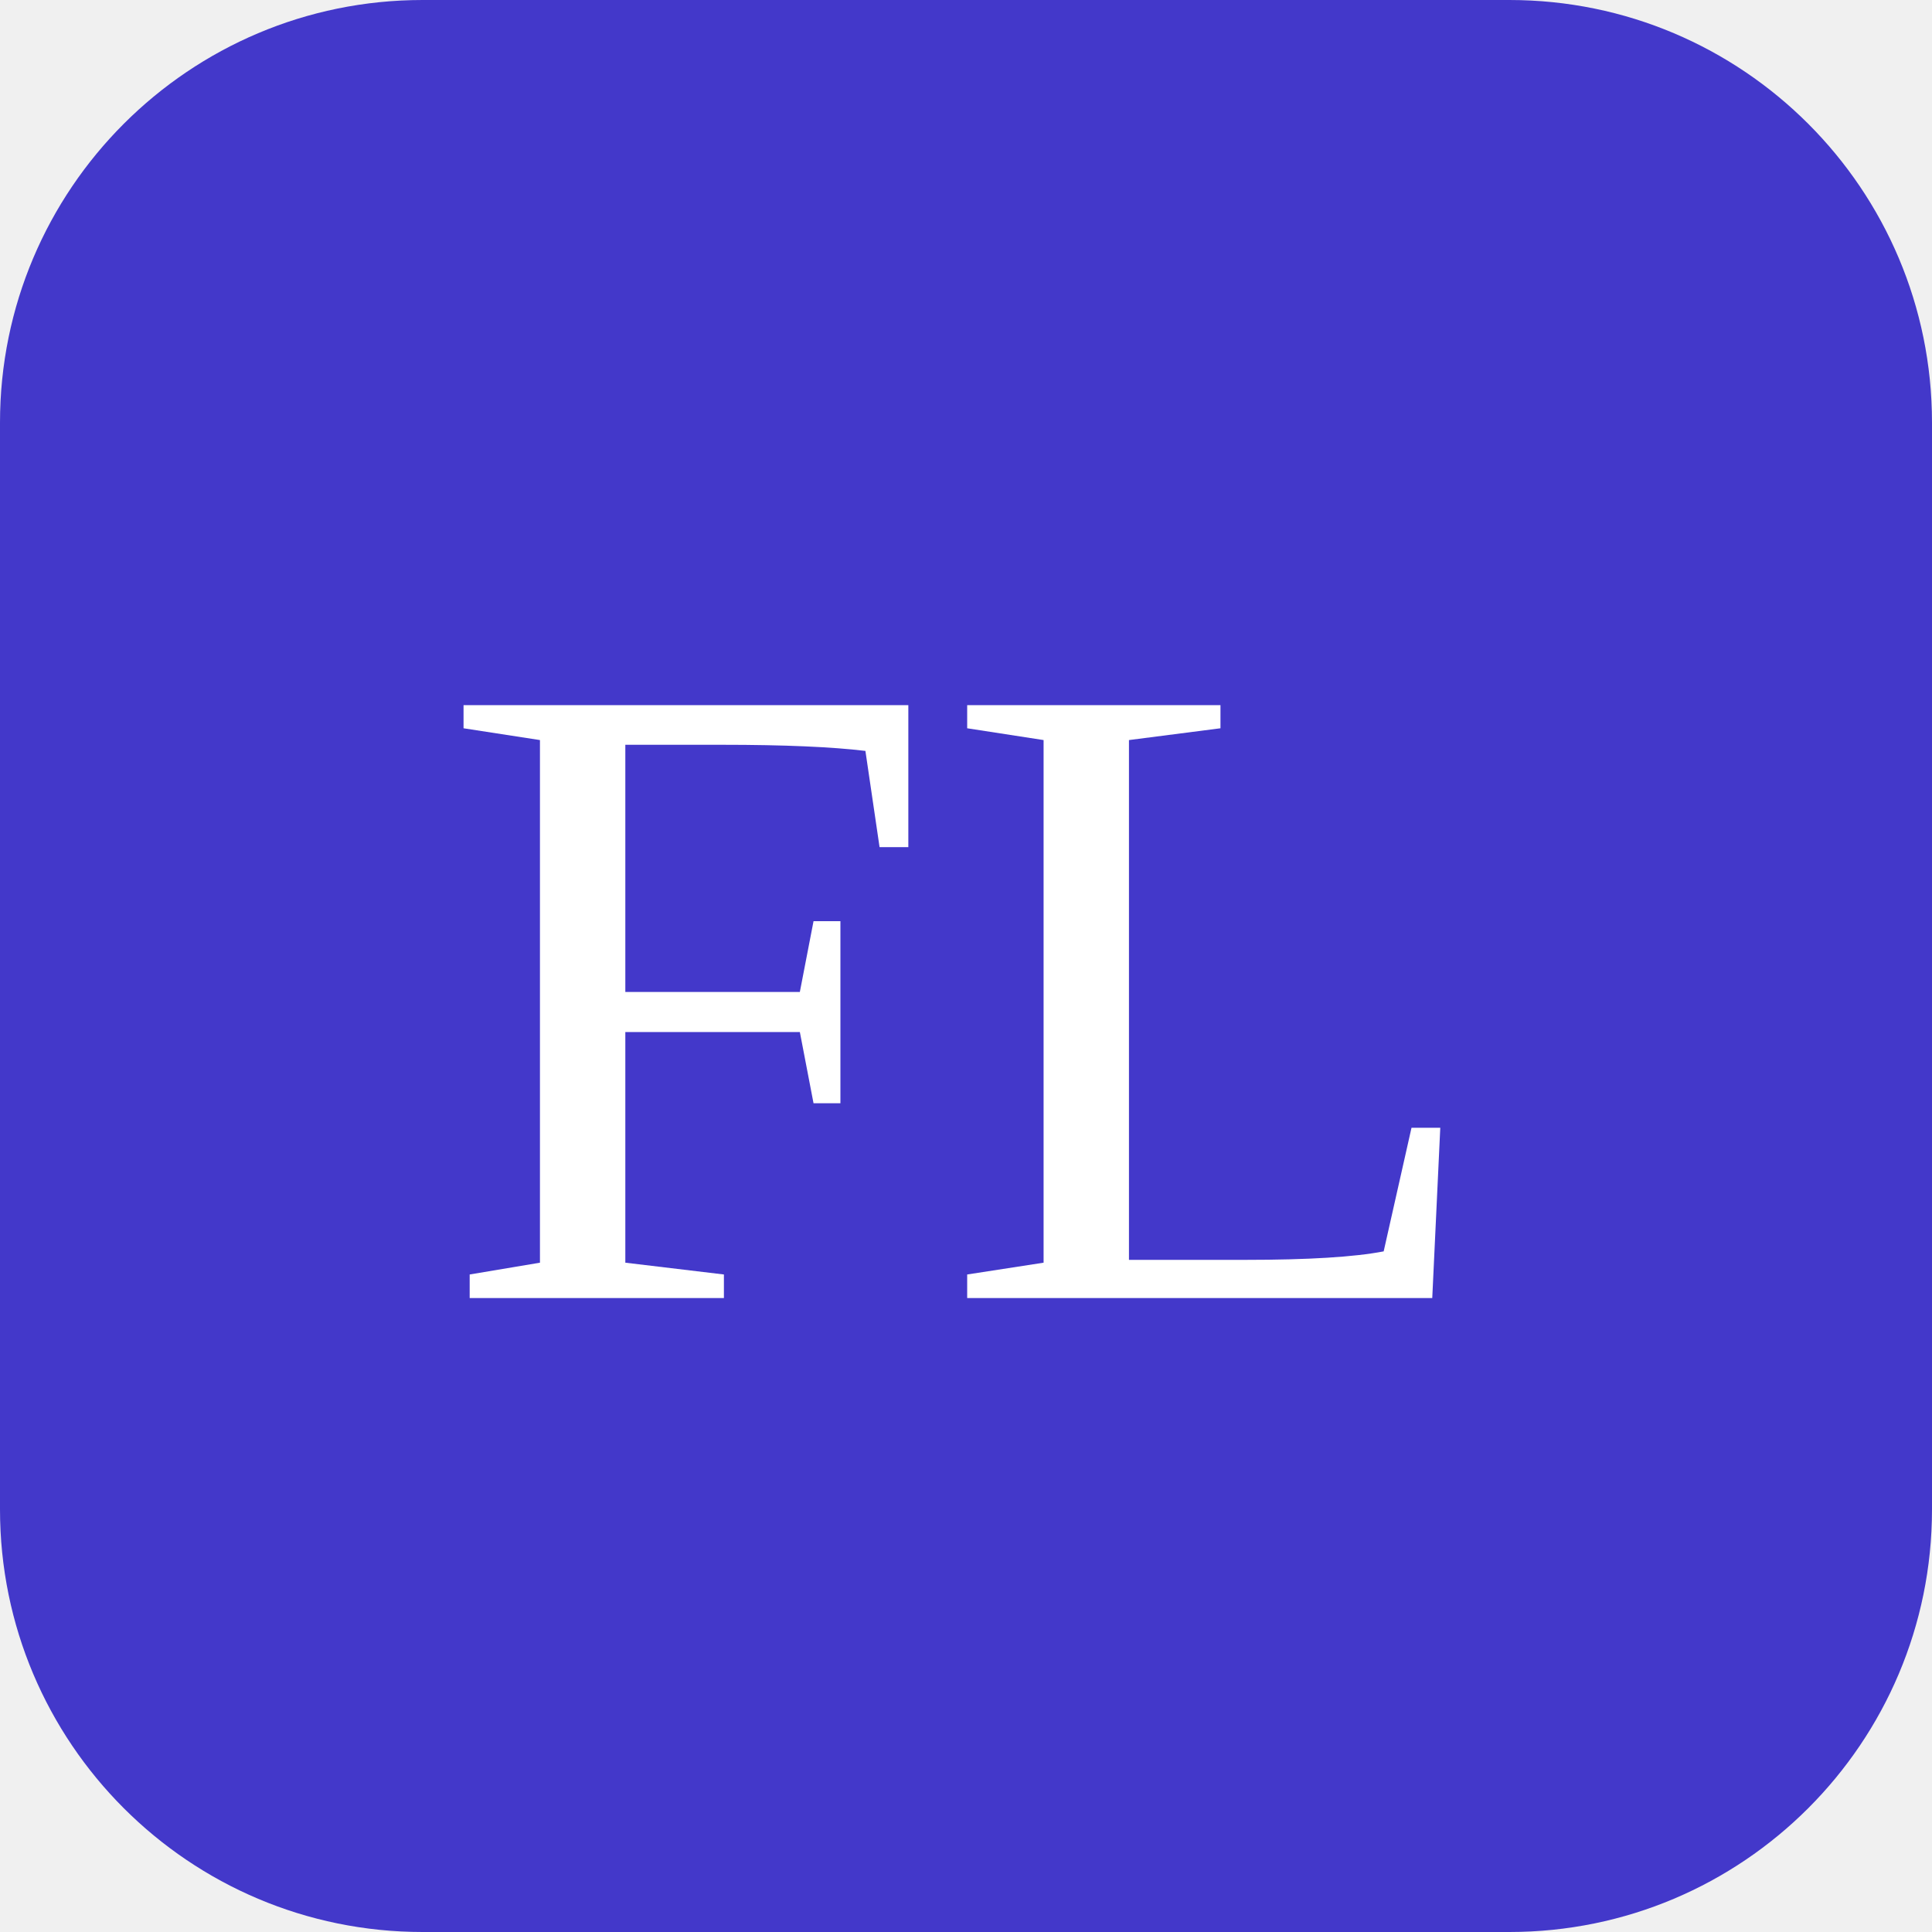
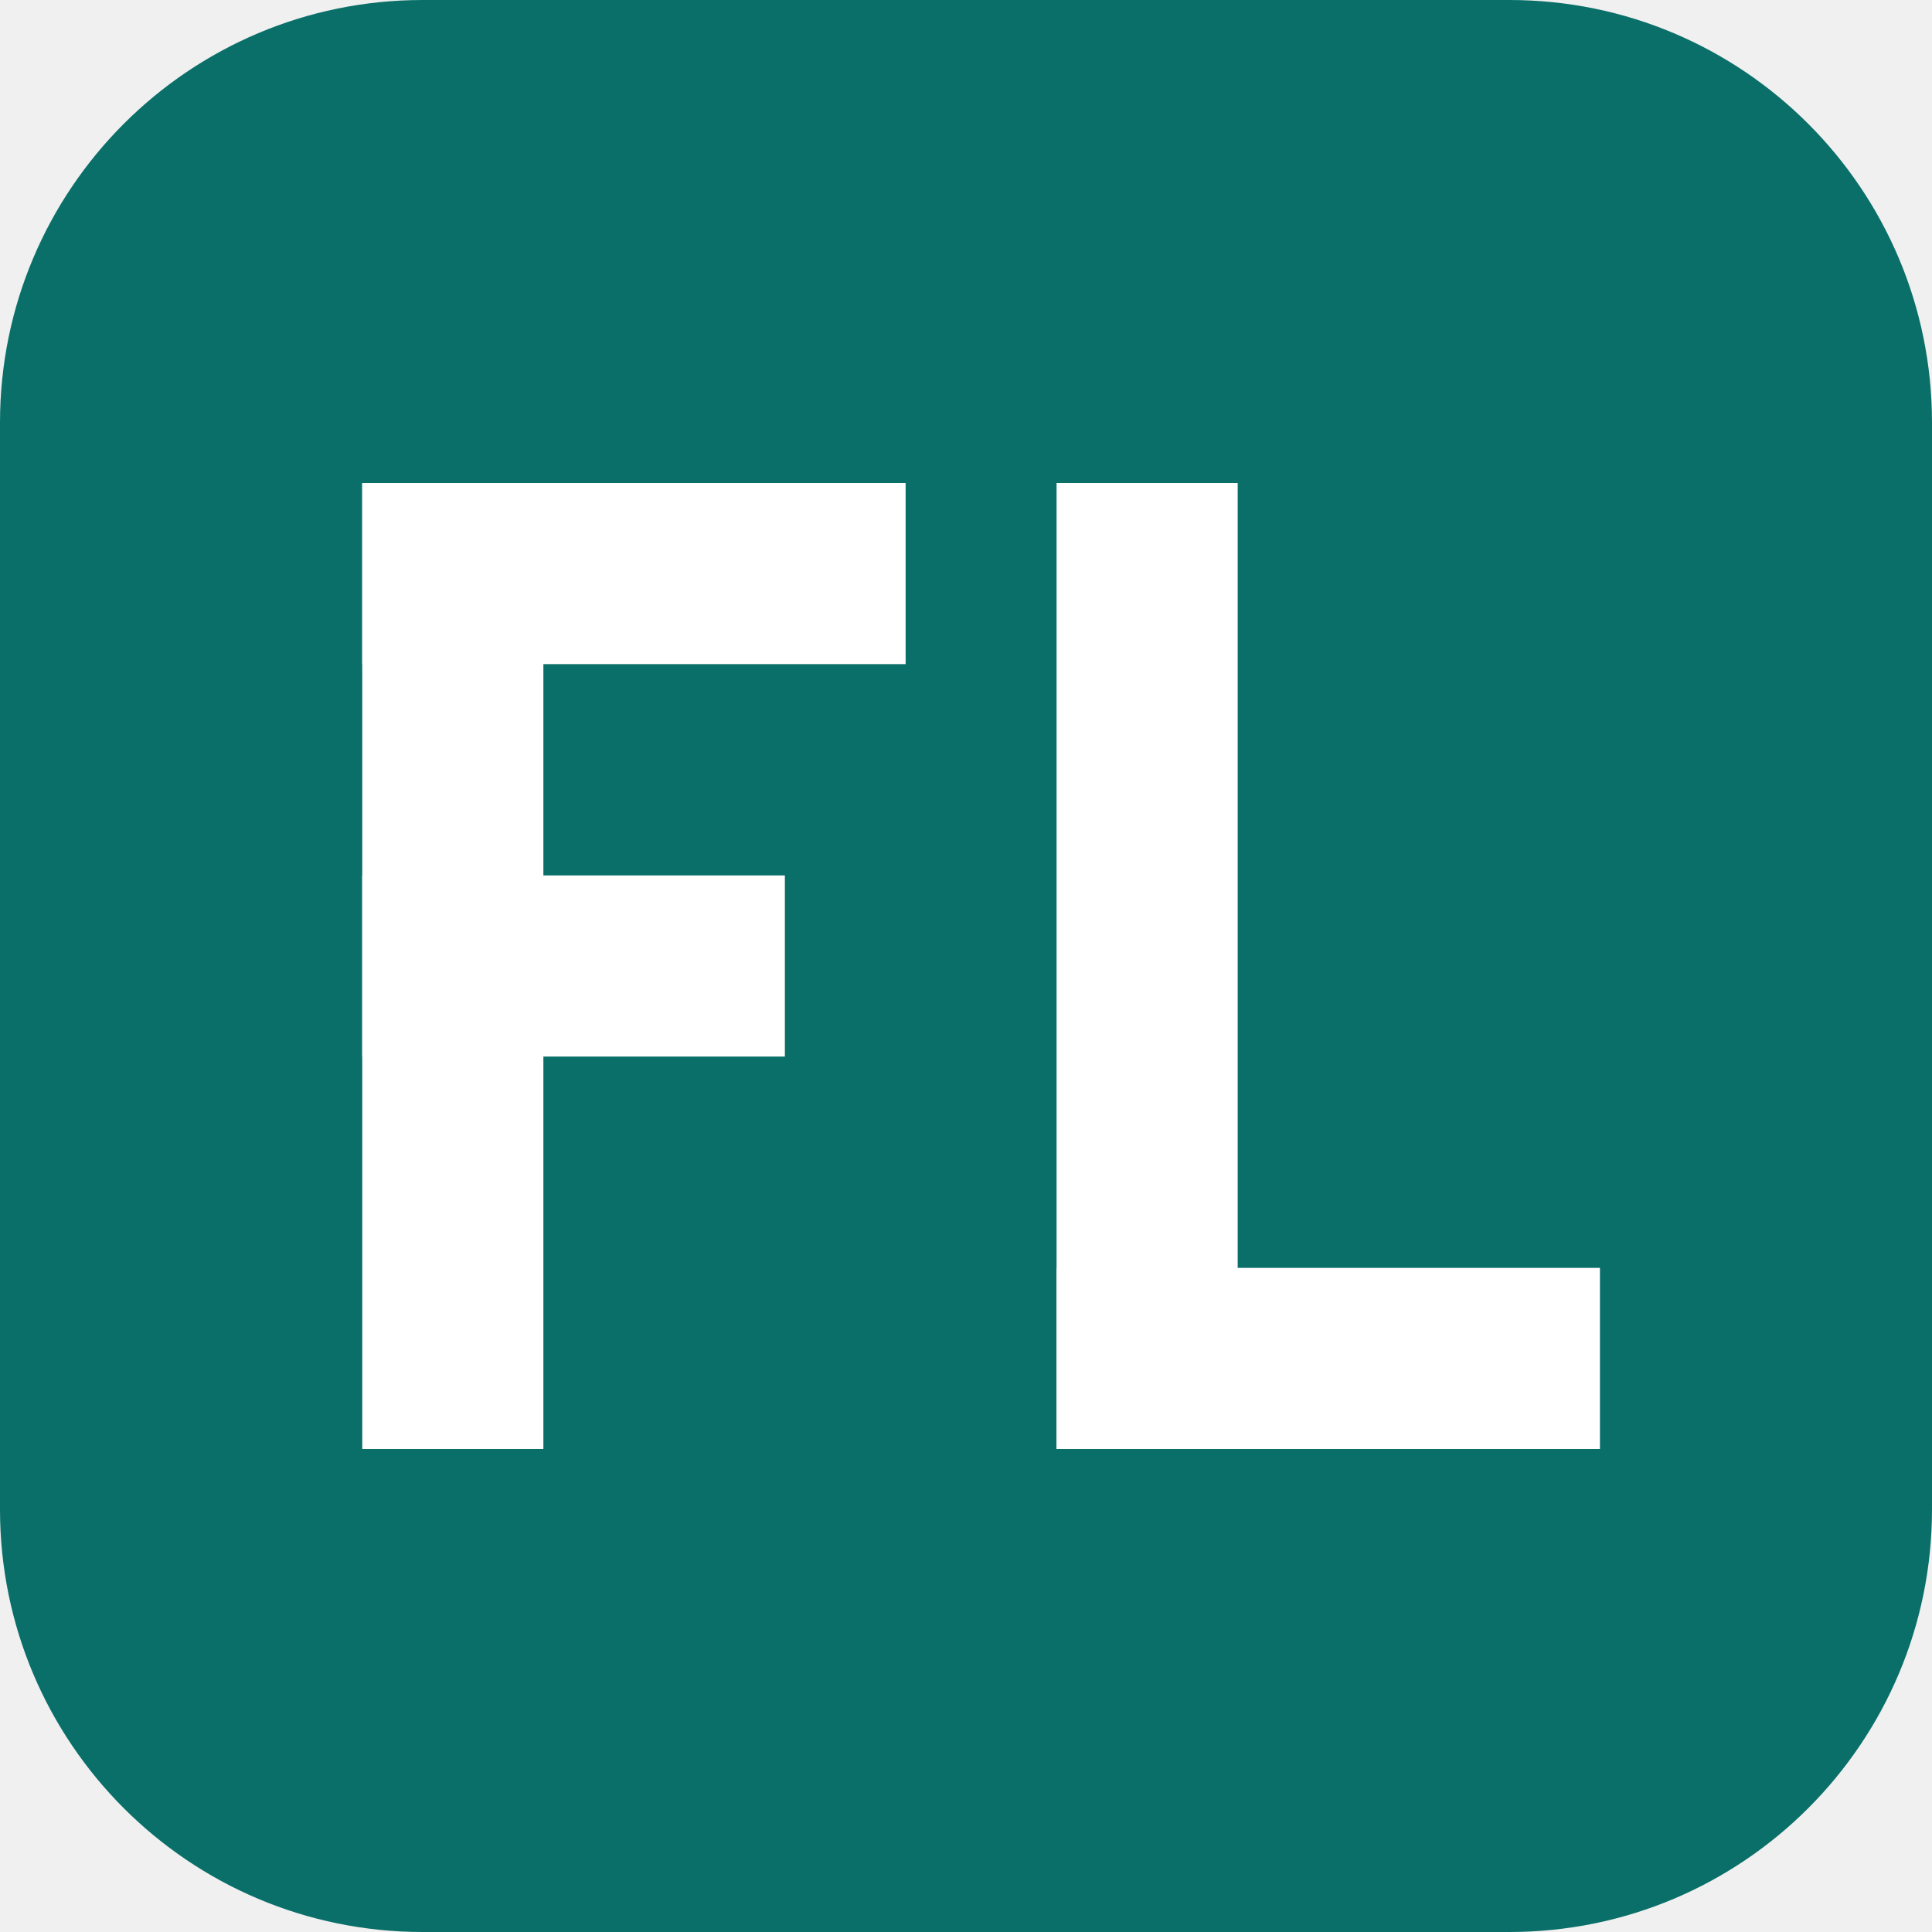
- <svg xmlns="http://www.w3.org/2000/svg" viewBox="0 0 64 64">
-   <rect width="64" height="64" rx="14" fill="#4338ca" />
-   <text x="32" y="43" font-family="Georgia, 'Times New Roman', serif" font-size="30" font-weight="500" fill="#ffffff" text-anchor="middle">FL</text>
+ <svg xmlns="http://www.w3.org/2000/svg" viewBox="0 0 32 32">
+   <style>
+     .bg { fill: #0A6F69; }
+     .fg { fill: #FFFFFF; }
+     @media (prefers-color-scheme: dark) {
+       .bg { fill: #3FD0BE; }
+       .fg { fill: #04201D; }
+     }
+   </style>
+   <rect class="bg" width="32" height="32" rx="7" />
+   <rect class="fg" x="6" y="8" width="3" height="16" />
+   <rect class="fg" x="6" y="8" width="9" height="3" />
+   <rect class="fg" x="6" y="14.5" width="7" height="3" />
+   <rect class="fg" x="17.5" y="8" width="3" height="16" />
+   <rect class="fg" x="17.5" y="21" width="9" height="3" />
</svg>
